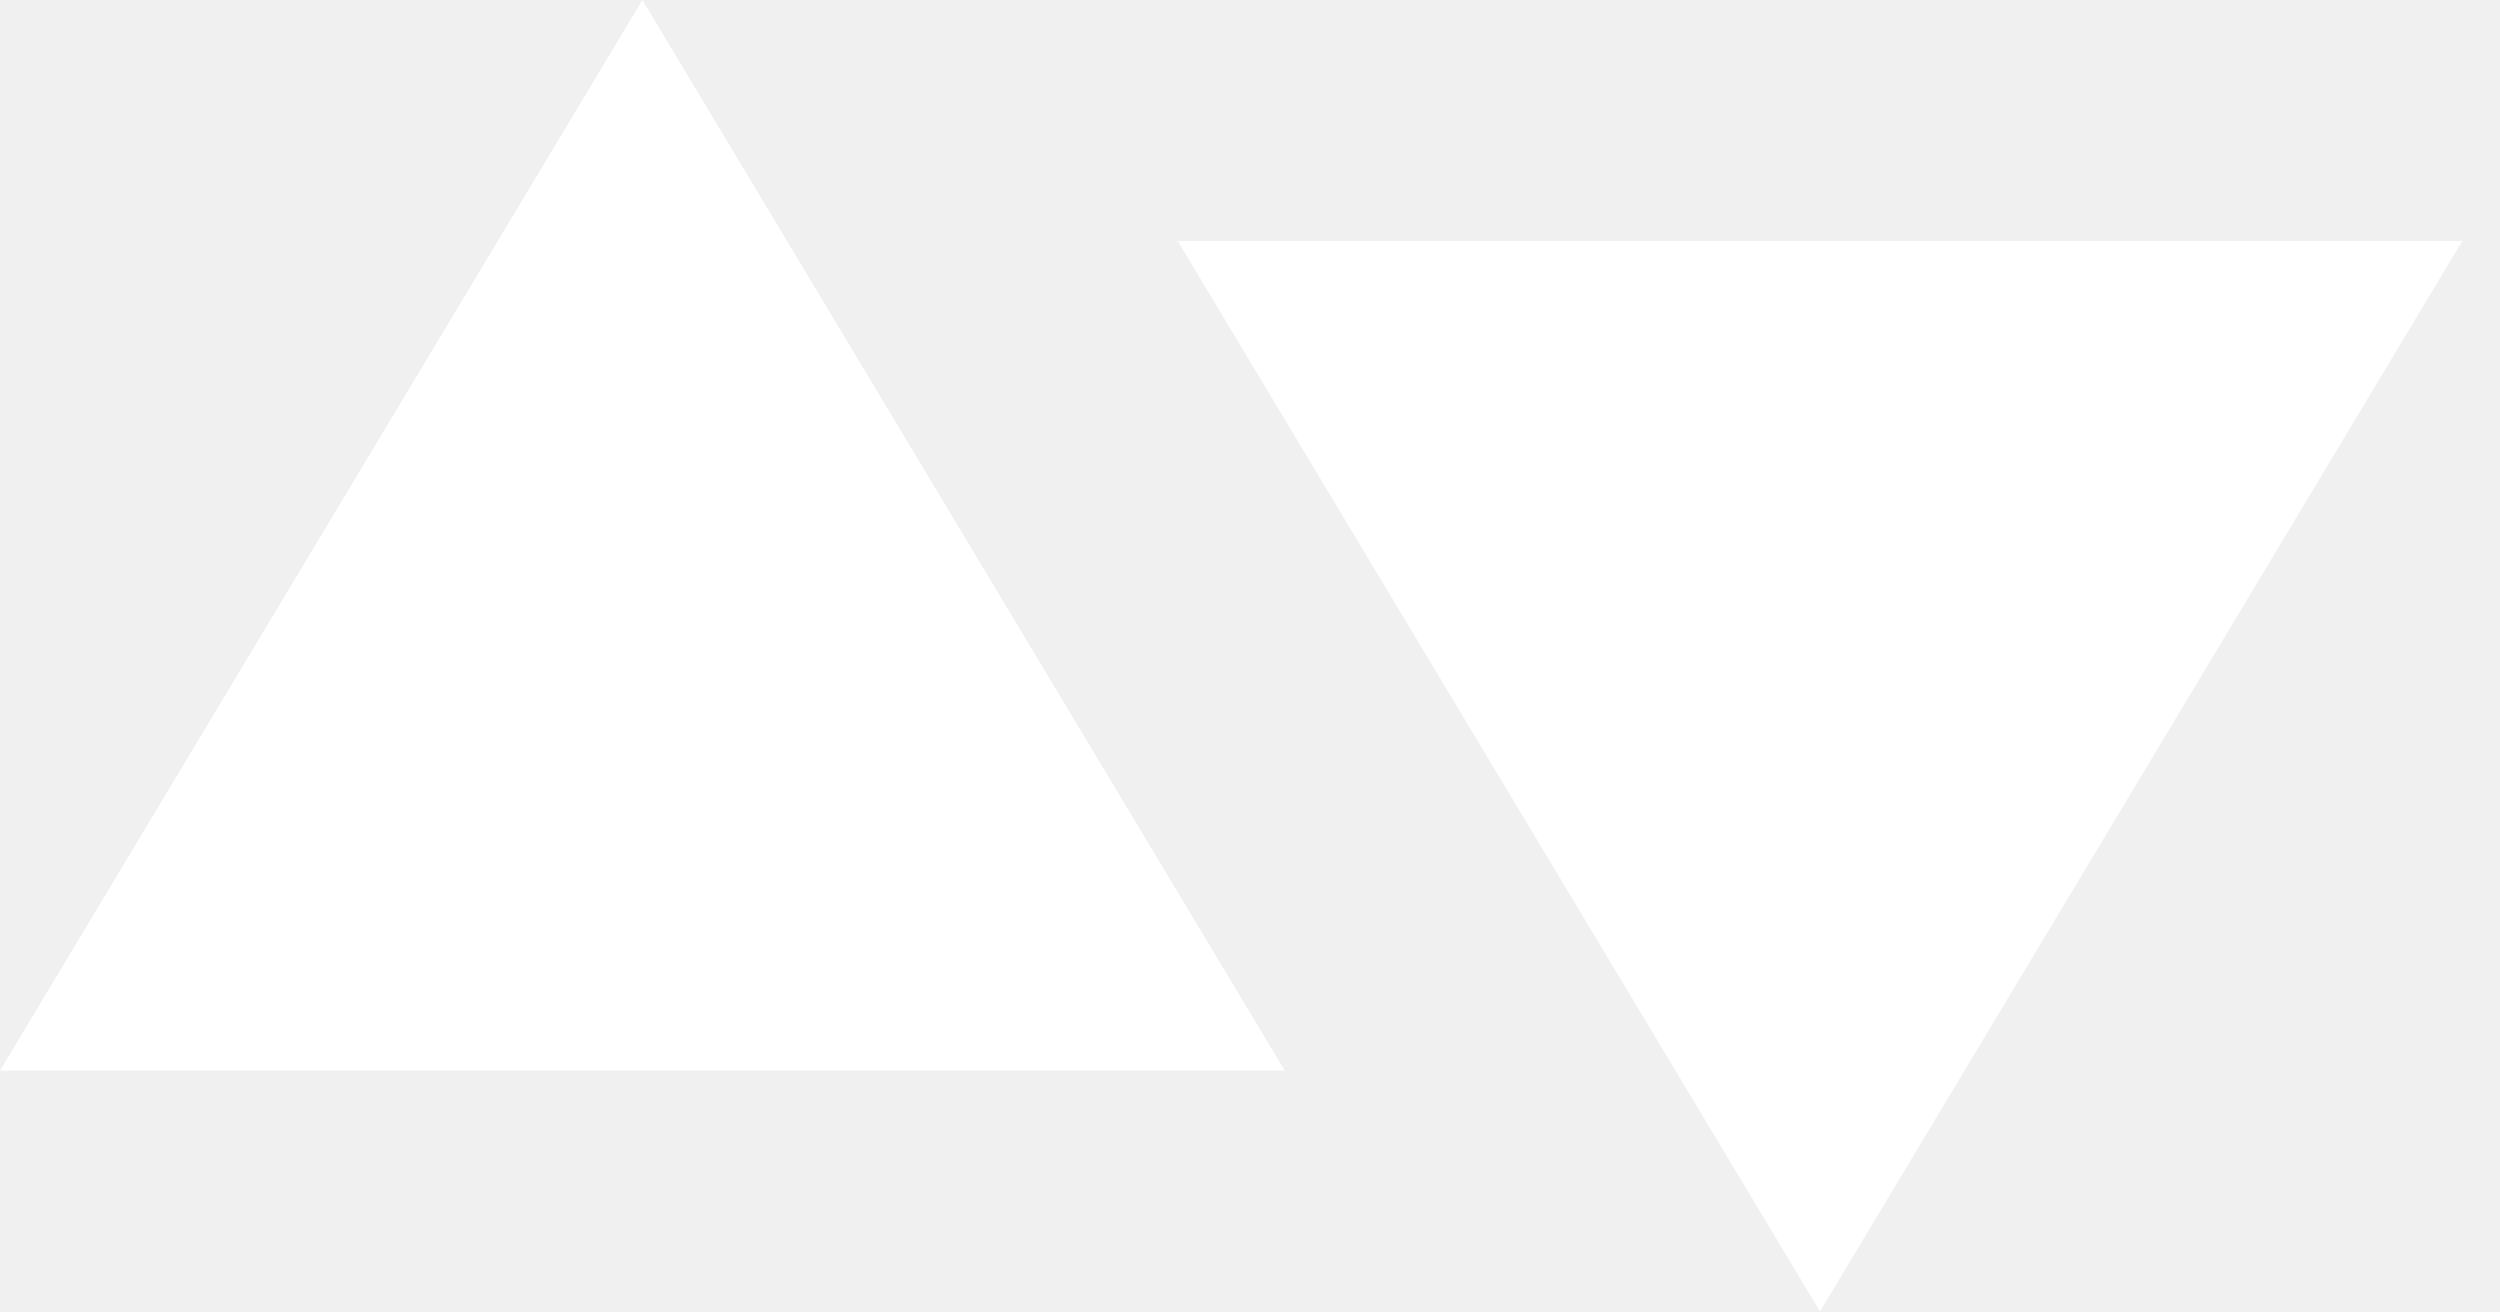
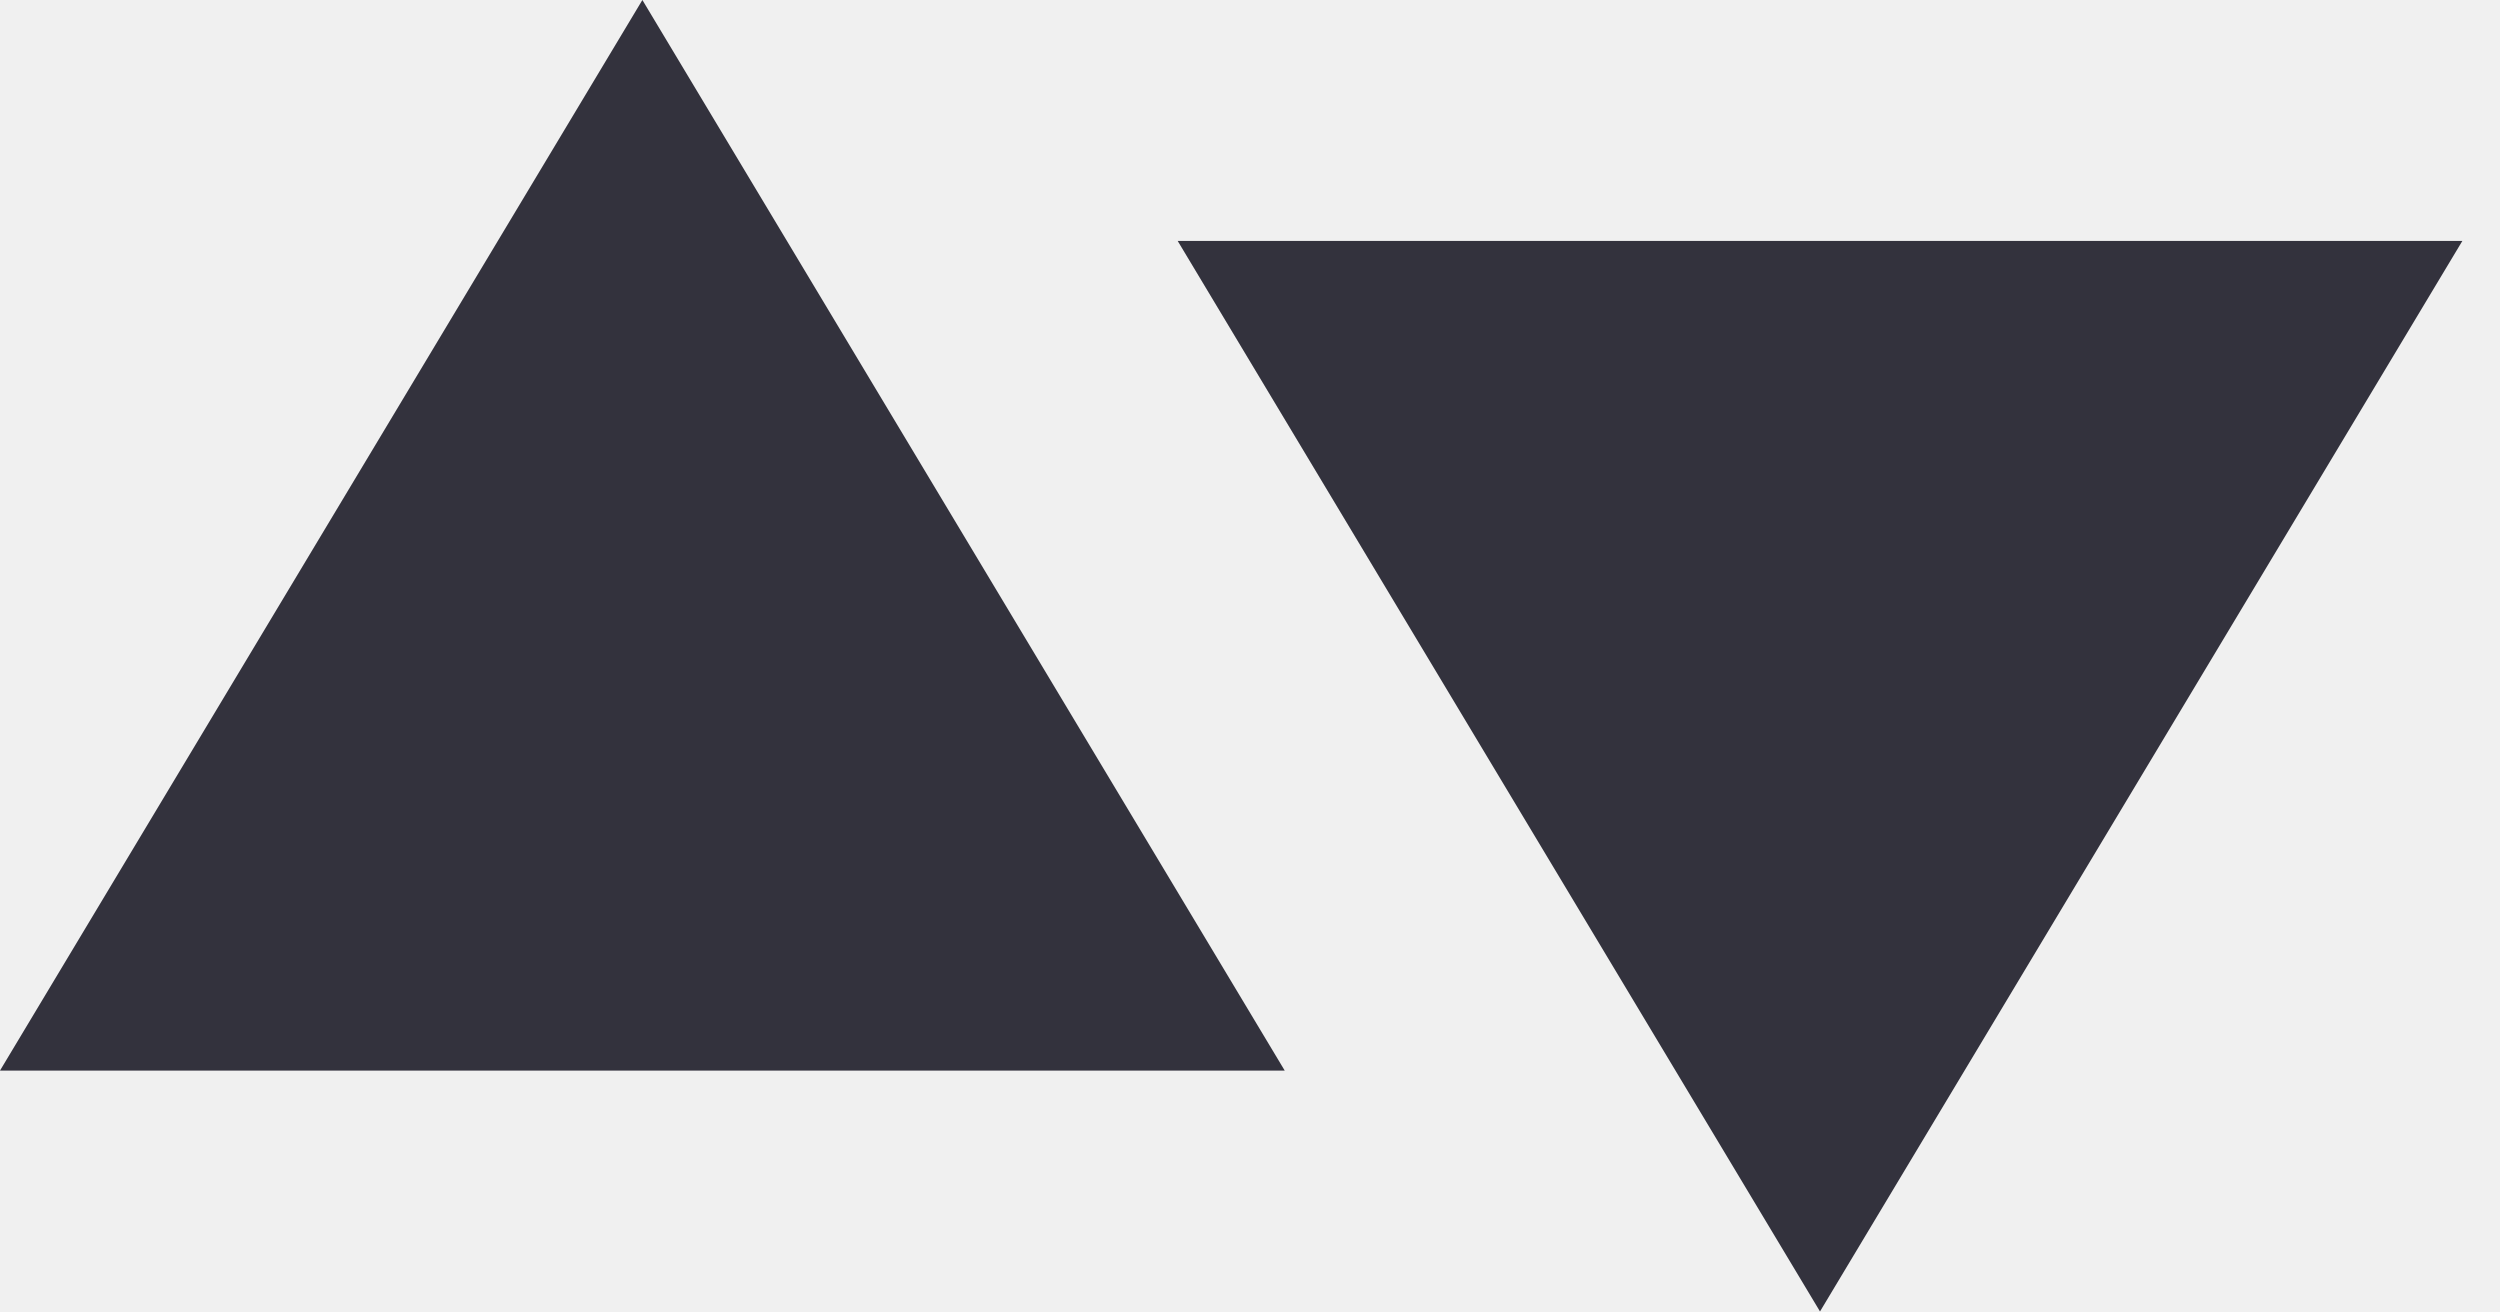
<svg xmlns="http://www.w3.org/2000/svg" width="61" height="32" viewBox="0 0 61 32" fill="none">
-   <path fill-rule="evenodd" clip-rule="evenodd" d="M31.347 26.122L15.674 0L0 26.122H31.347ZM60.082 5.878L44.408 32L28.735 5.878H60.082Z" fill="white" />
+   <path fill-rule="evenodd" clip-rule="evenodd" d="M31.347 26.122L15.674 0L0 26.122H31.347ZM60.082 5.878L44.408 32L28.735 5.878H60.082Z" fill="#33323D" />
</svg>
